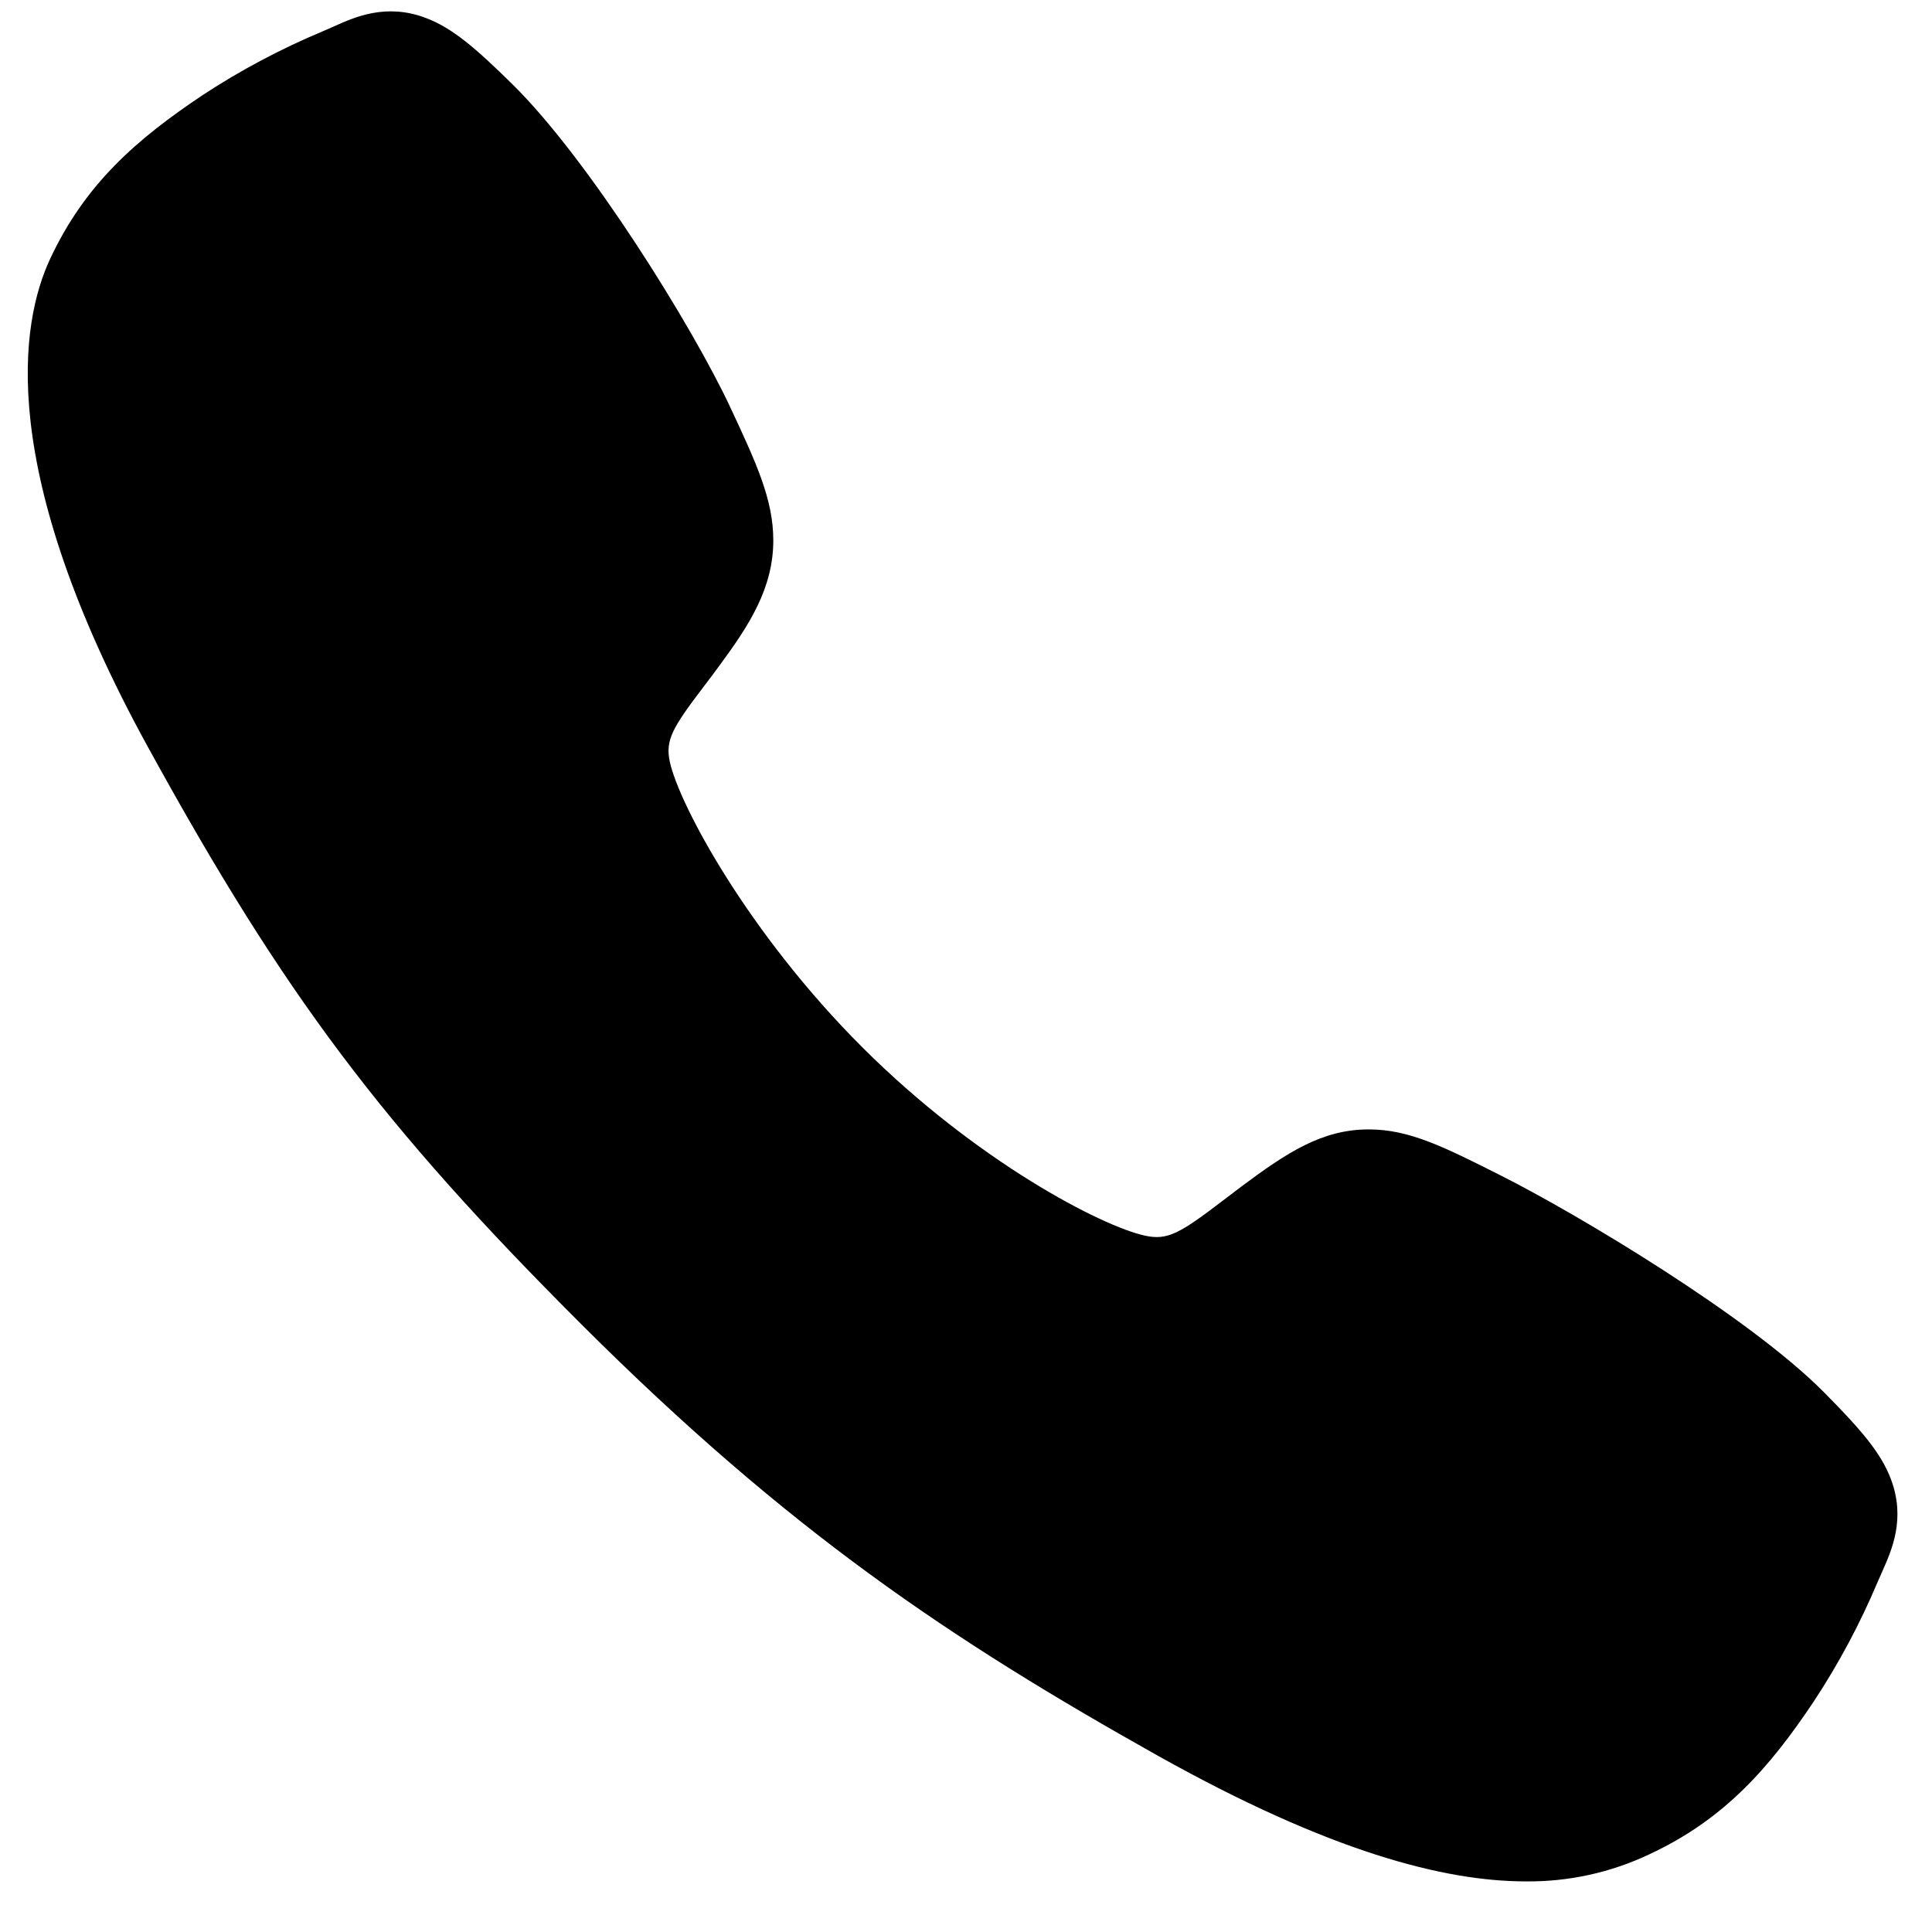
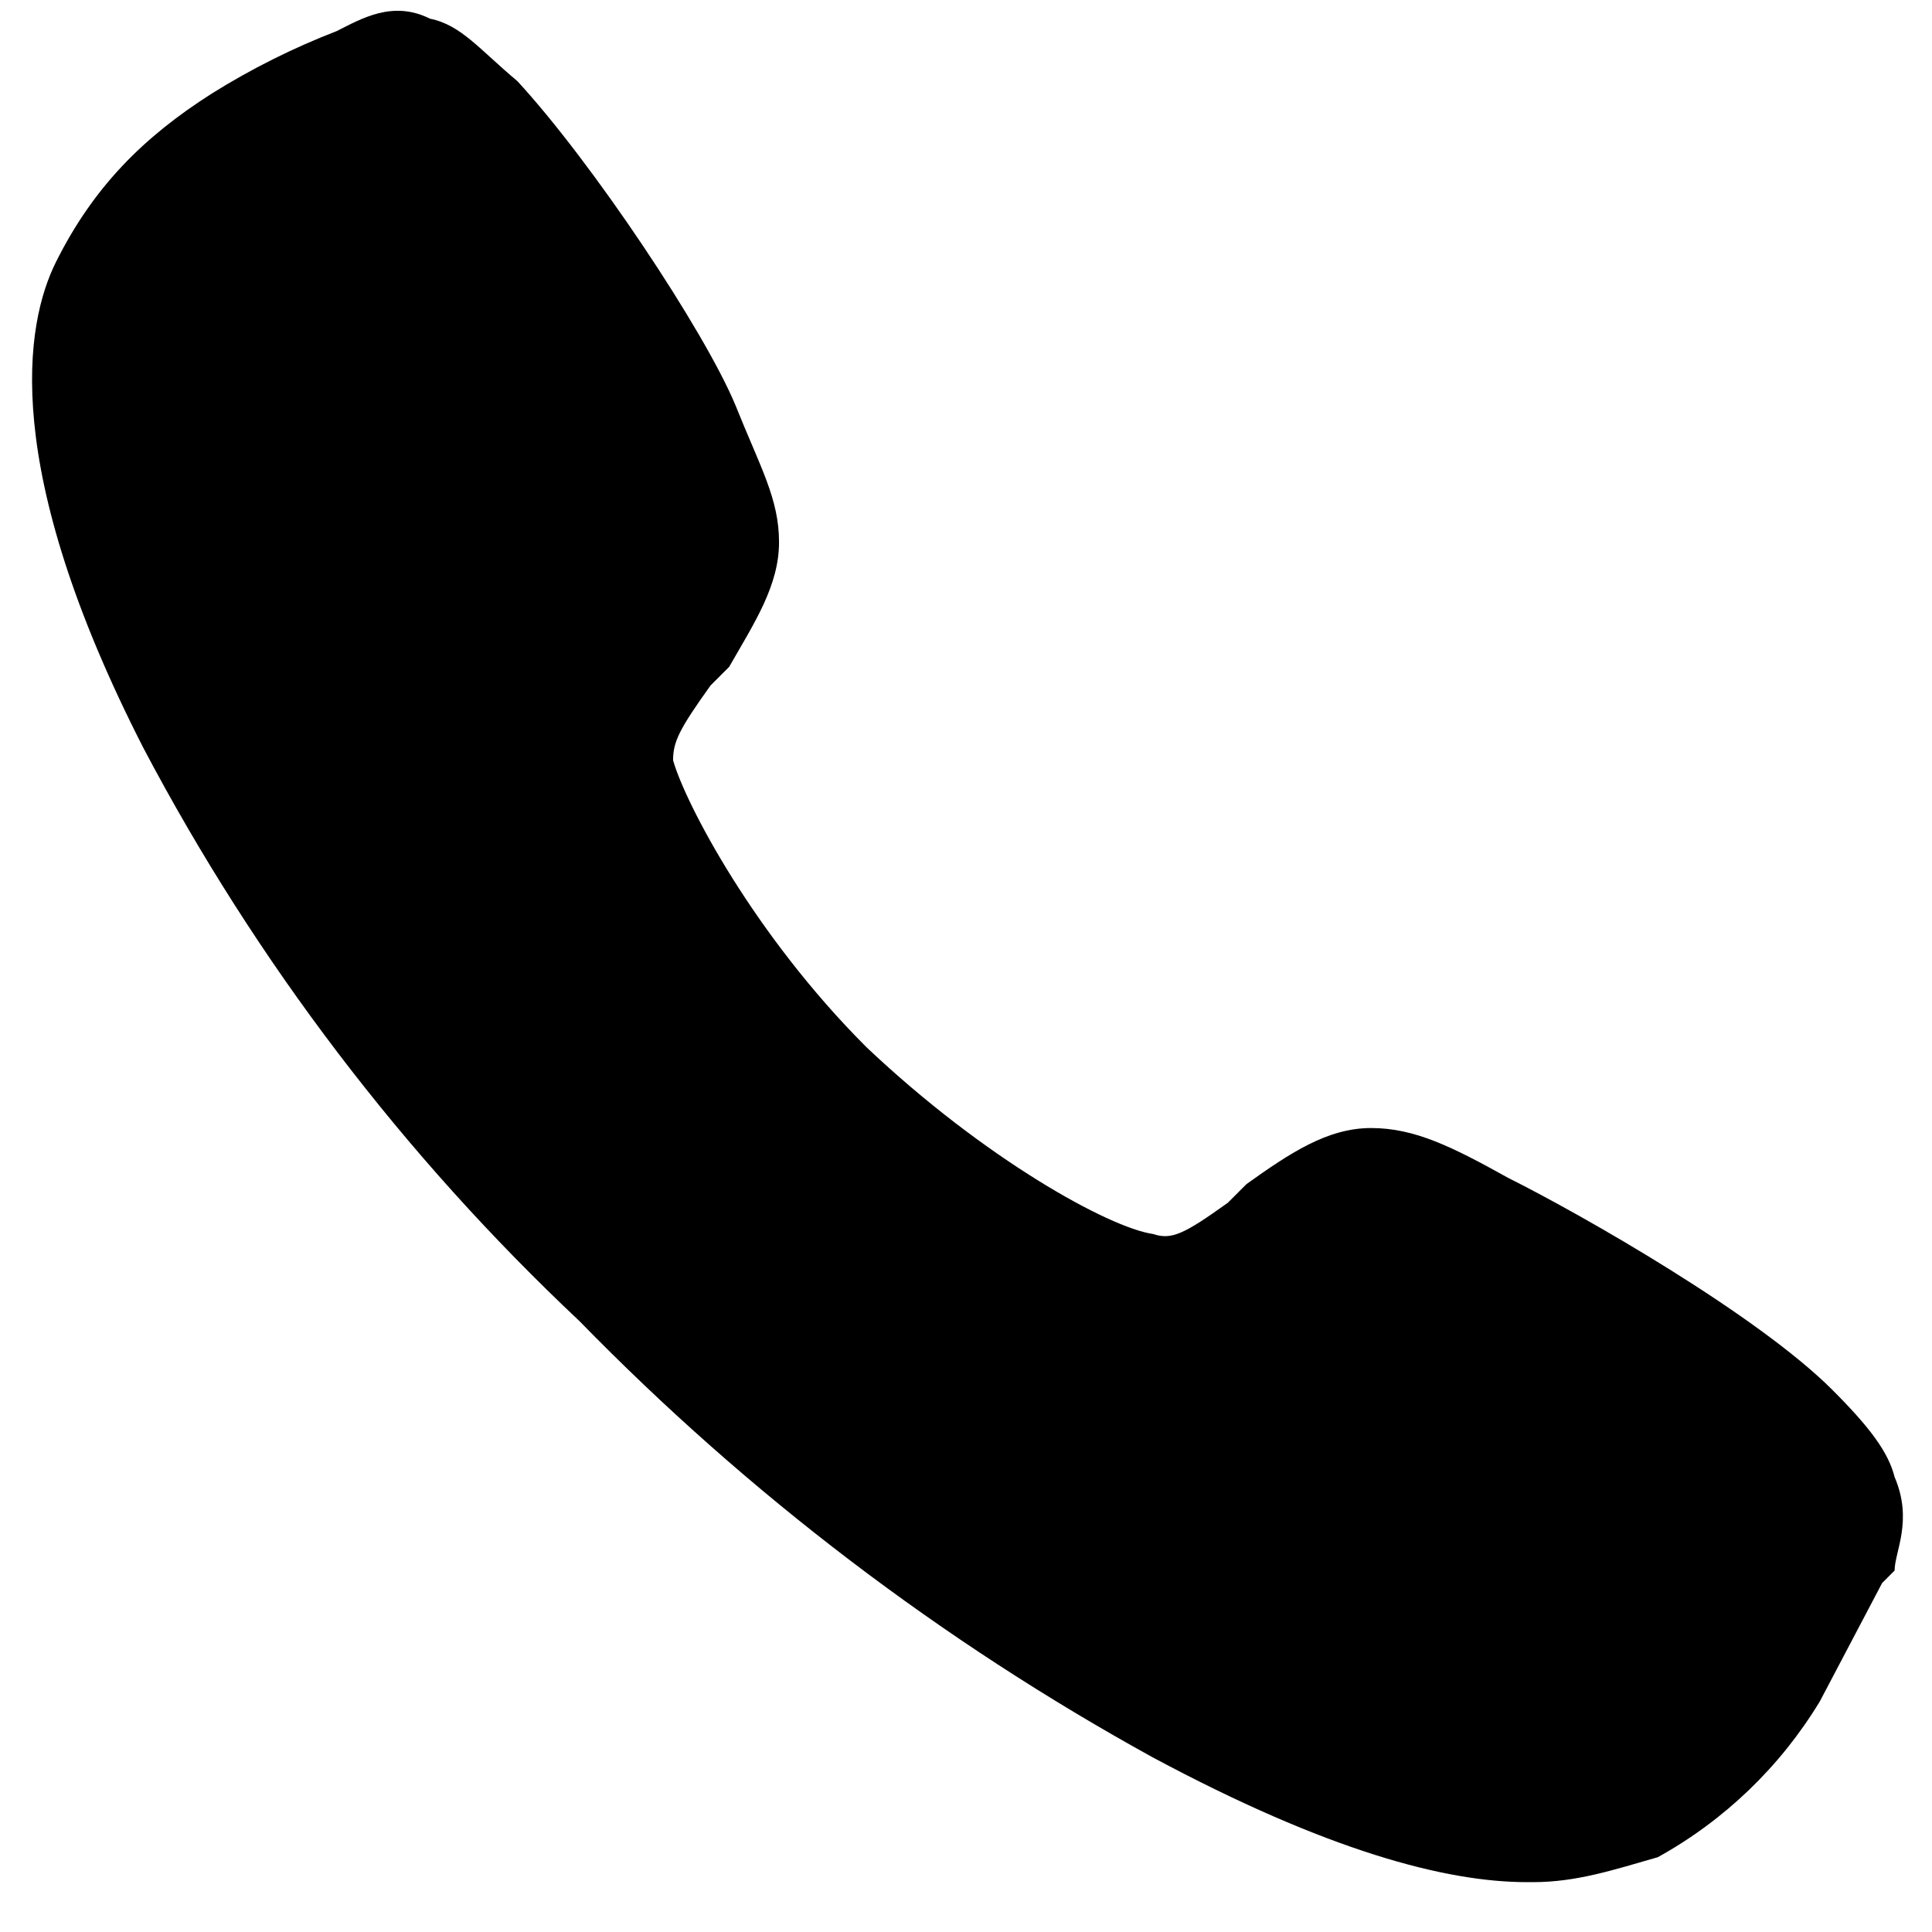
- <svg xmlns="http://www.w3.org/2000/svg" width="31" height="31" viewBox="0 0 31 31" fill="none">
-   <path id="Vector" d="M24.484 30.188C23.176 30.188 21.34 29.715 18.59 28.178C15.246 26.303 12.659 24.571 9.333 21.254C6.126 18.049 4.565 15.974 2.381 12C-0.086 7.512 0.334 5.16 0.804 4.155C1.364 2.953 2.191 2.234 3.259 1.521C3.866 1.123 4.508 0.783 5.177 0.503C5.244 0.474 5.307 0.447 5.362 0.422C5.694 0.273 6.196 0.047 6.832 0.288C7.257 0.447 7.636 0.774 8.23 1.36C9.447 2.56 11.11 5.233 11.723 6.546C12.135 7.43 12.408 8.014 12.408 8.67C12.408 9.436 12.023 10.028 11.554 10.666C11.467 10.786 11.38 10.901 11.295 11.012C10.786 11.681 10.674 11.875 10.747 12.221C10.897 12.915 12.011 14.983 13.841 16.809C15.671 18.636 17.68 19.679 18.377 19.828C18.737 19.905 18.935 19.788 19.626 19.261C19.725 19.185 19.827 19.107 19.933 19.028C20.647 18.497 21.211 18.122 21.96 18.122H21.964C22.616 18.122 23.174 18.404 24.098 18.87C25.304 19.478 28.057 21.12 29.265 22.338C29.852 22.93 30.18 23.308 30.34 23.732C30.581 24.37 30.354 24.871 30.206 25.206C30.181 25.261 30.154 25.322 30.125 25.39C29.843 26.058 29.5 26.699 29.101 27.304C28.389 28.369 27.667 29.194 26.463 29.754C25.845 30.047 25.168 30.195 24.484 30.188Z" fill="black" />
+ <svg xmlns="http://www.w3.org/2000/svg" fill="none" viewBox="0 0 31 31">
+   <path fill="#000" d="M24.5 30.2c-1.3 0-3.2-.5-6-2a39.4 39.4 0 0 1-9.2-7 35.1 35.1 0 0 1-7-9.2C0 7.5.4 5.2.9 4.2c.6-1.2 1.4-2 2.5-2.7a11.8 11.8 0 0 1 2-1c.4-.2.9-.5 1.5-.2.5.1.8.5 1.4 1 1.2 1.3 3 4 3.5 5.2.4 1 .7 1.5.7 2.2 0 .7-.4 1.3-.8 2l-.3.3c-.5.7-.6.9-.6 1.2.2.7 1.3 2.8 3.1 4.6 1.9 1.8 3.9 2.9 4.6 3 .3.1.5 0 1.2-.5l.3-.3c.7-.5 1.3-.9 2-.9s1.3.3 2.2.8c1.2.6 4 2.2 5.2 3.4.6.6.9 1 1 1.4.3.7 0 1.2 0 1.5l-.2.2-1 1.9a7 7 0 0 1-2.6 2.5c-.7.2-1.3.4-2 .4Z" />
</svg>
